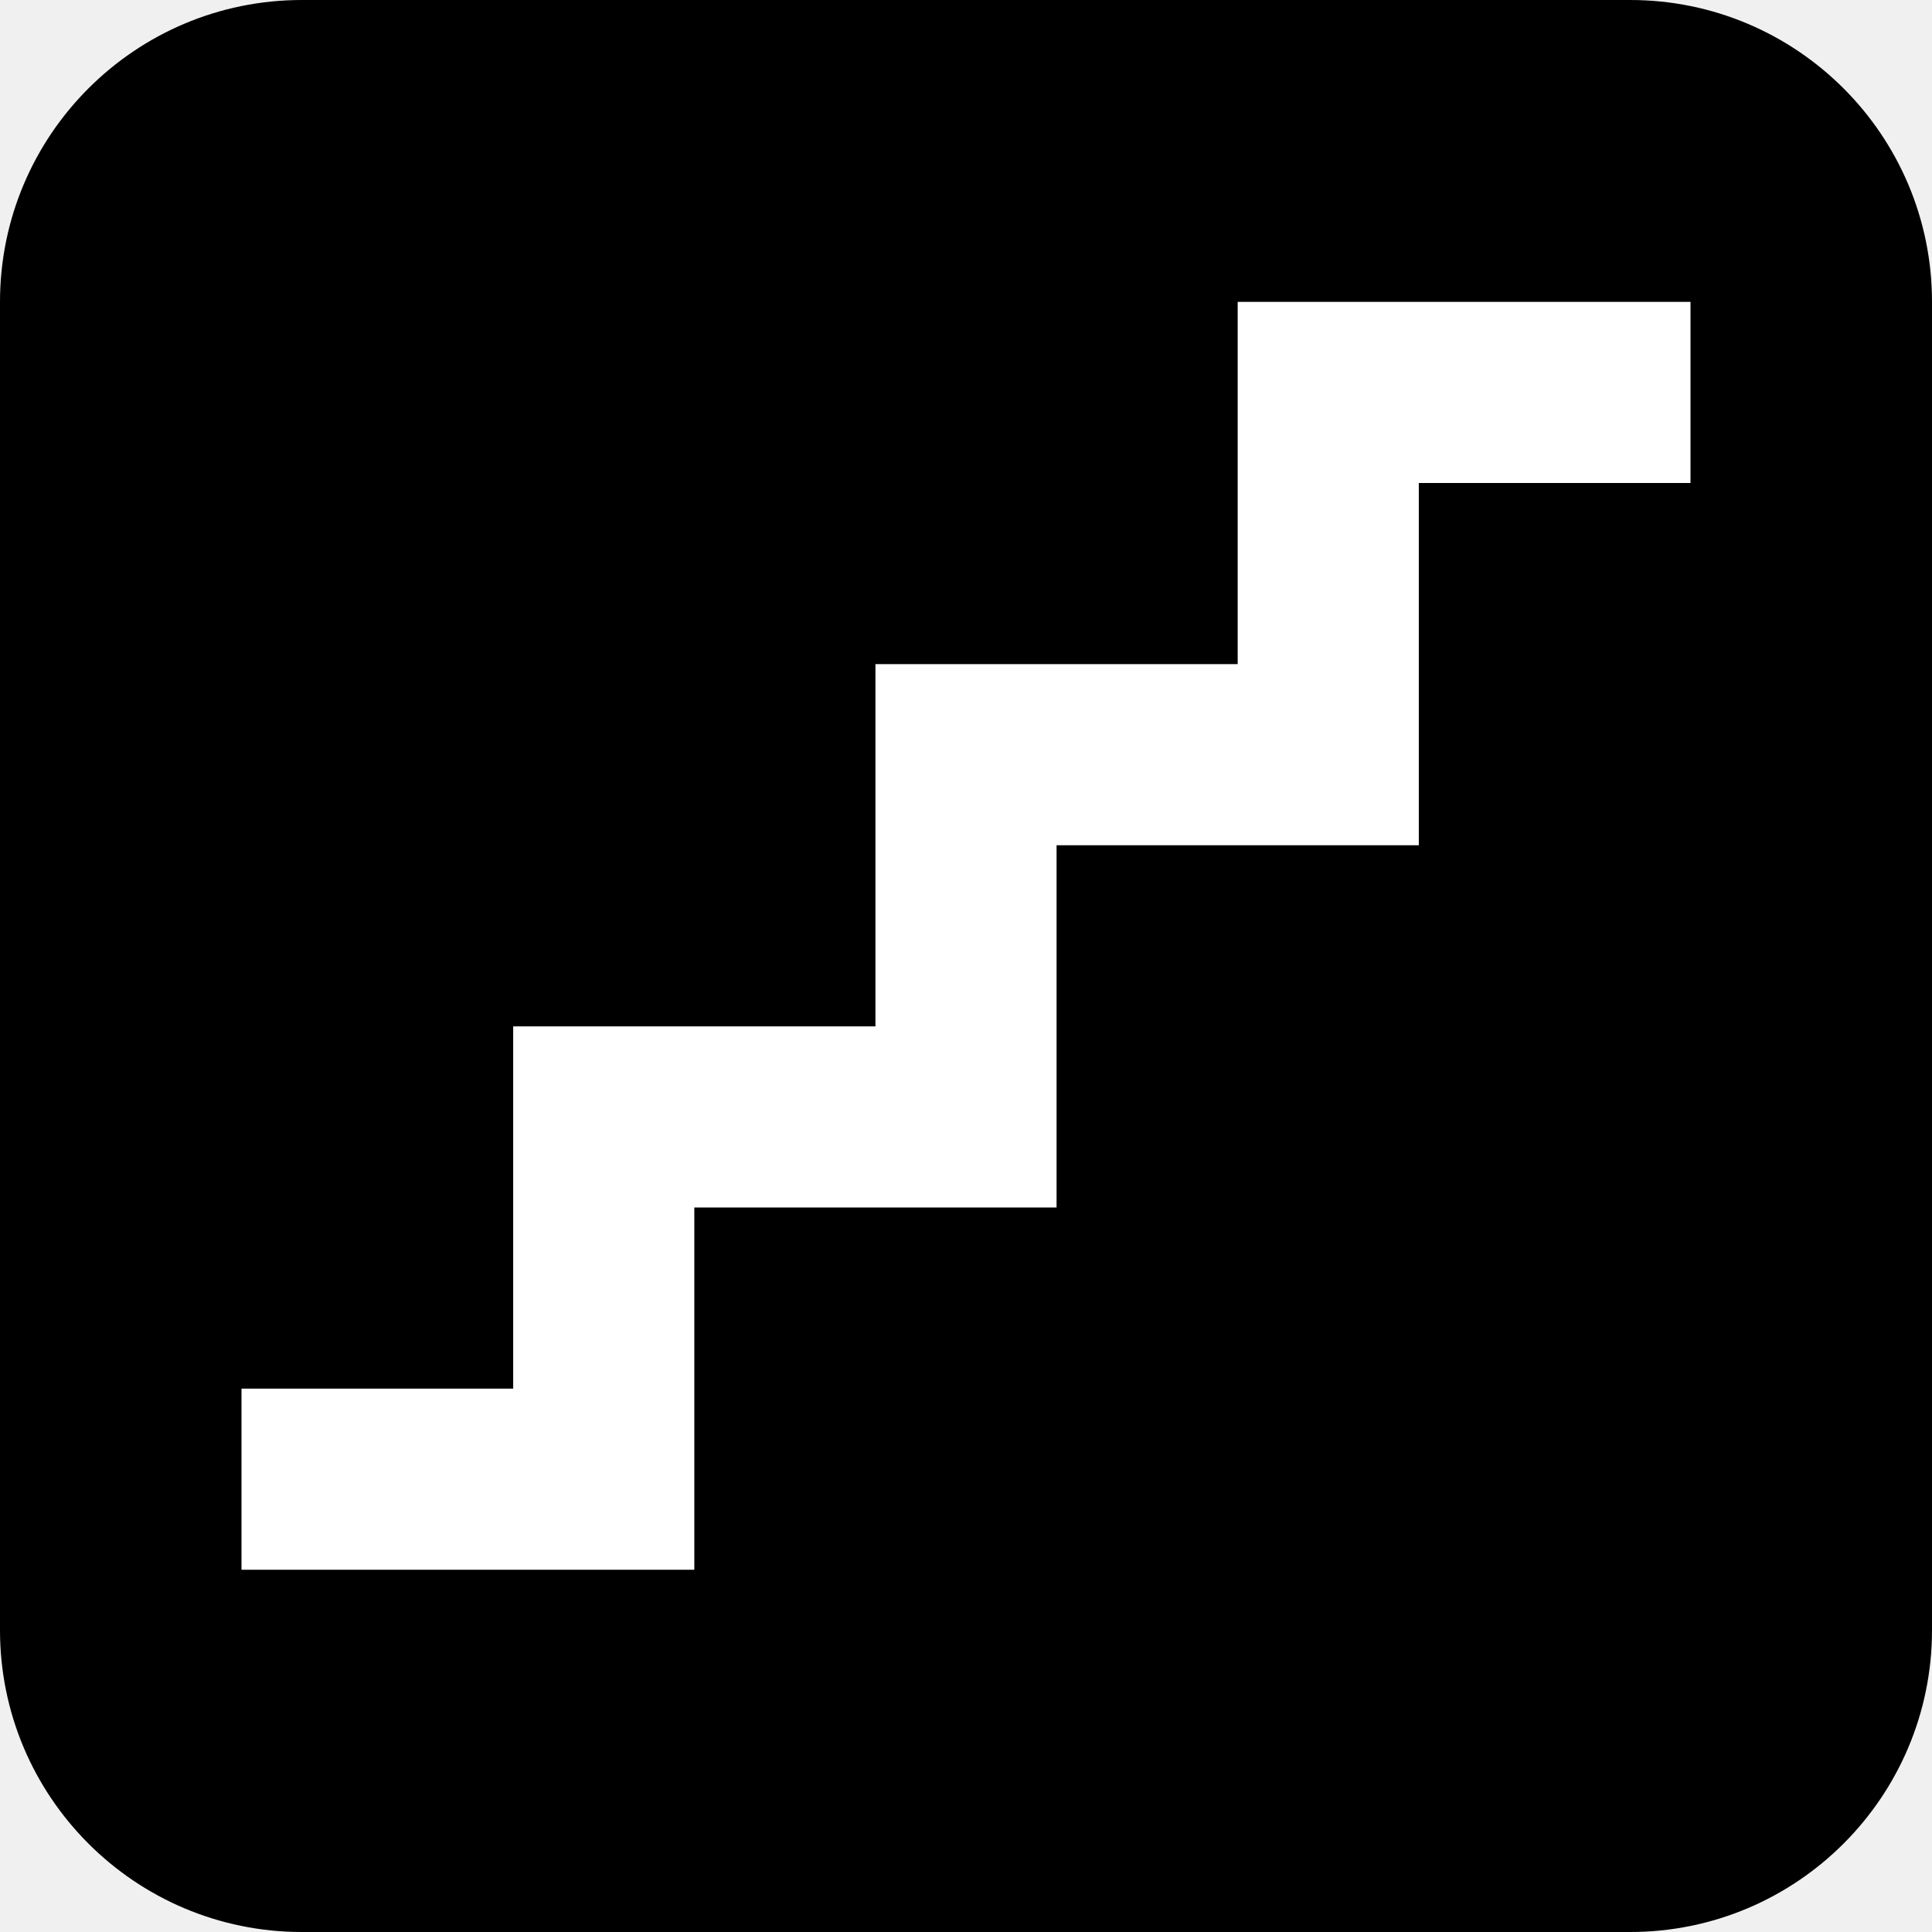
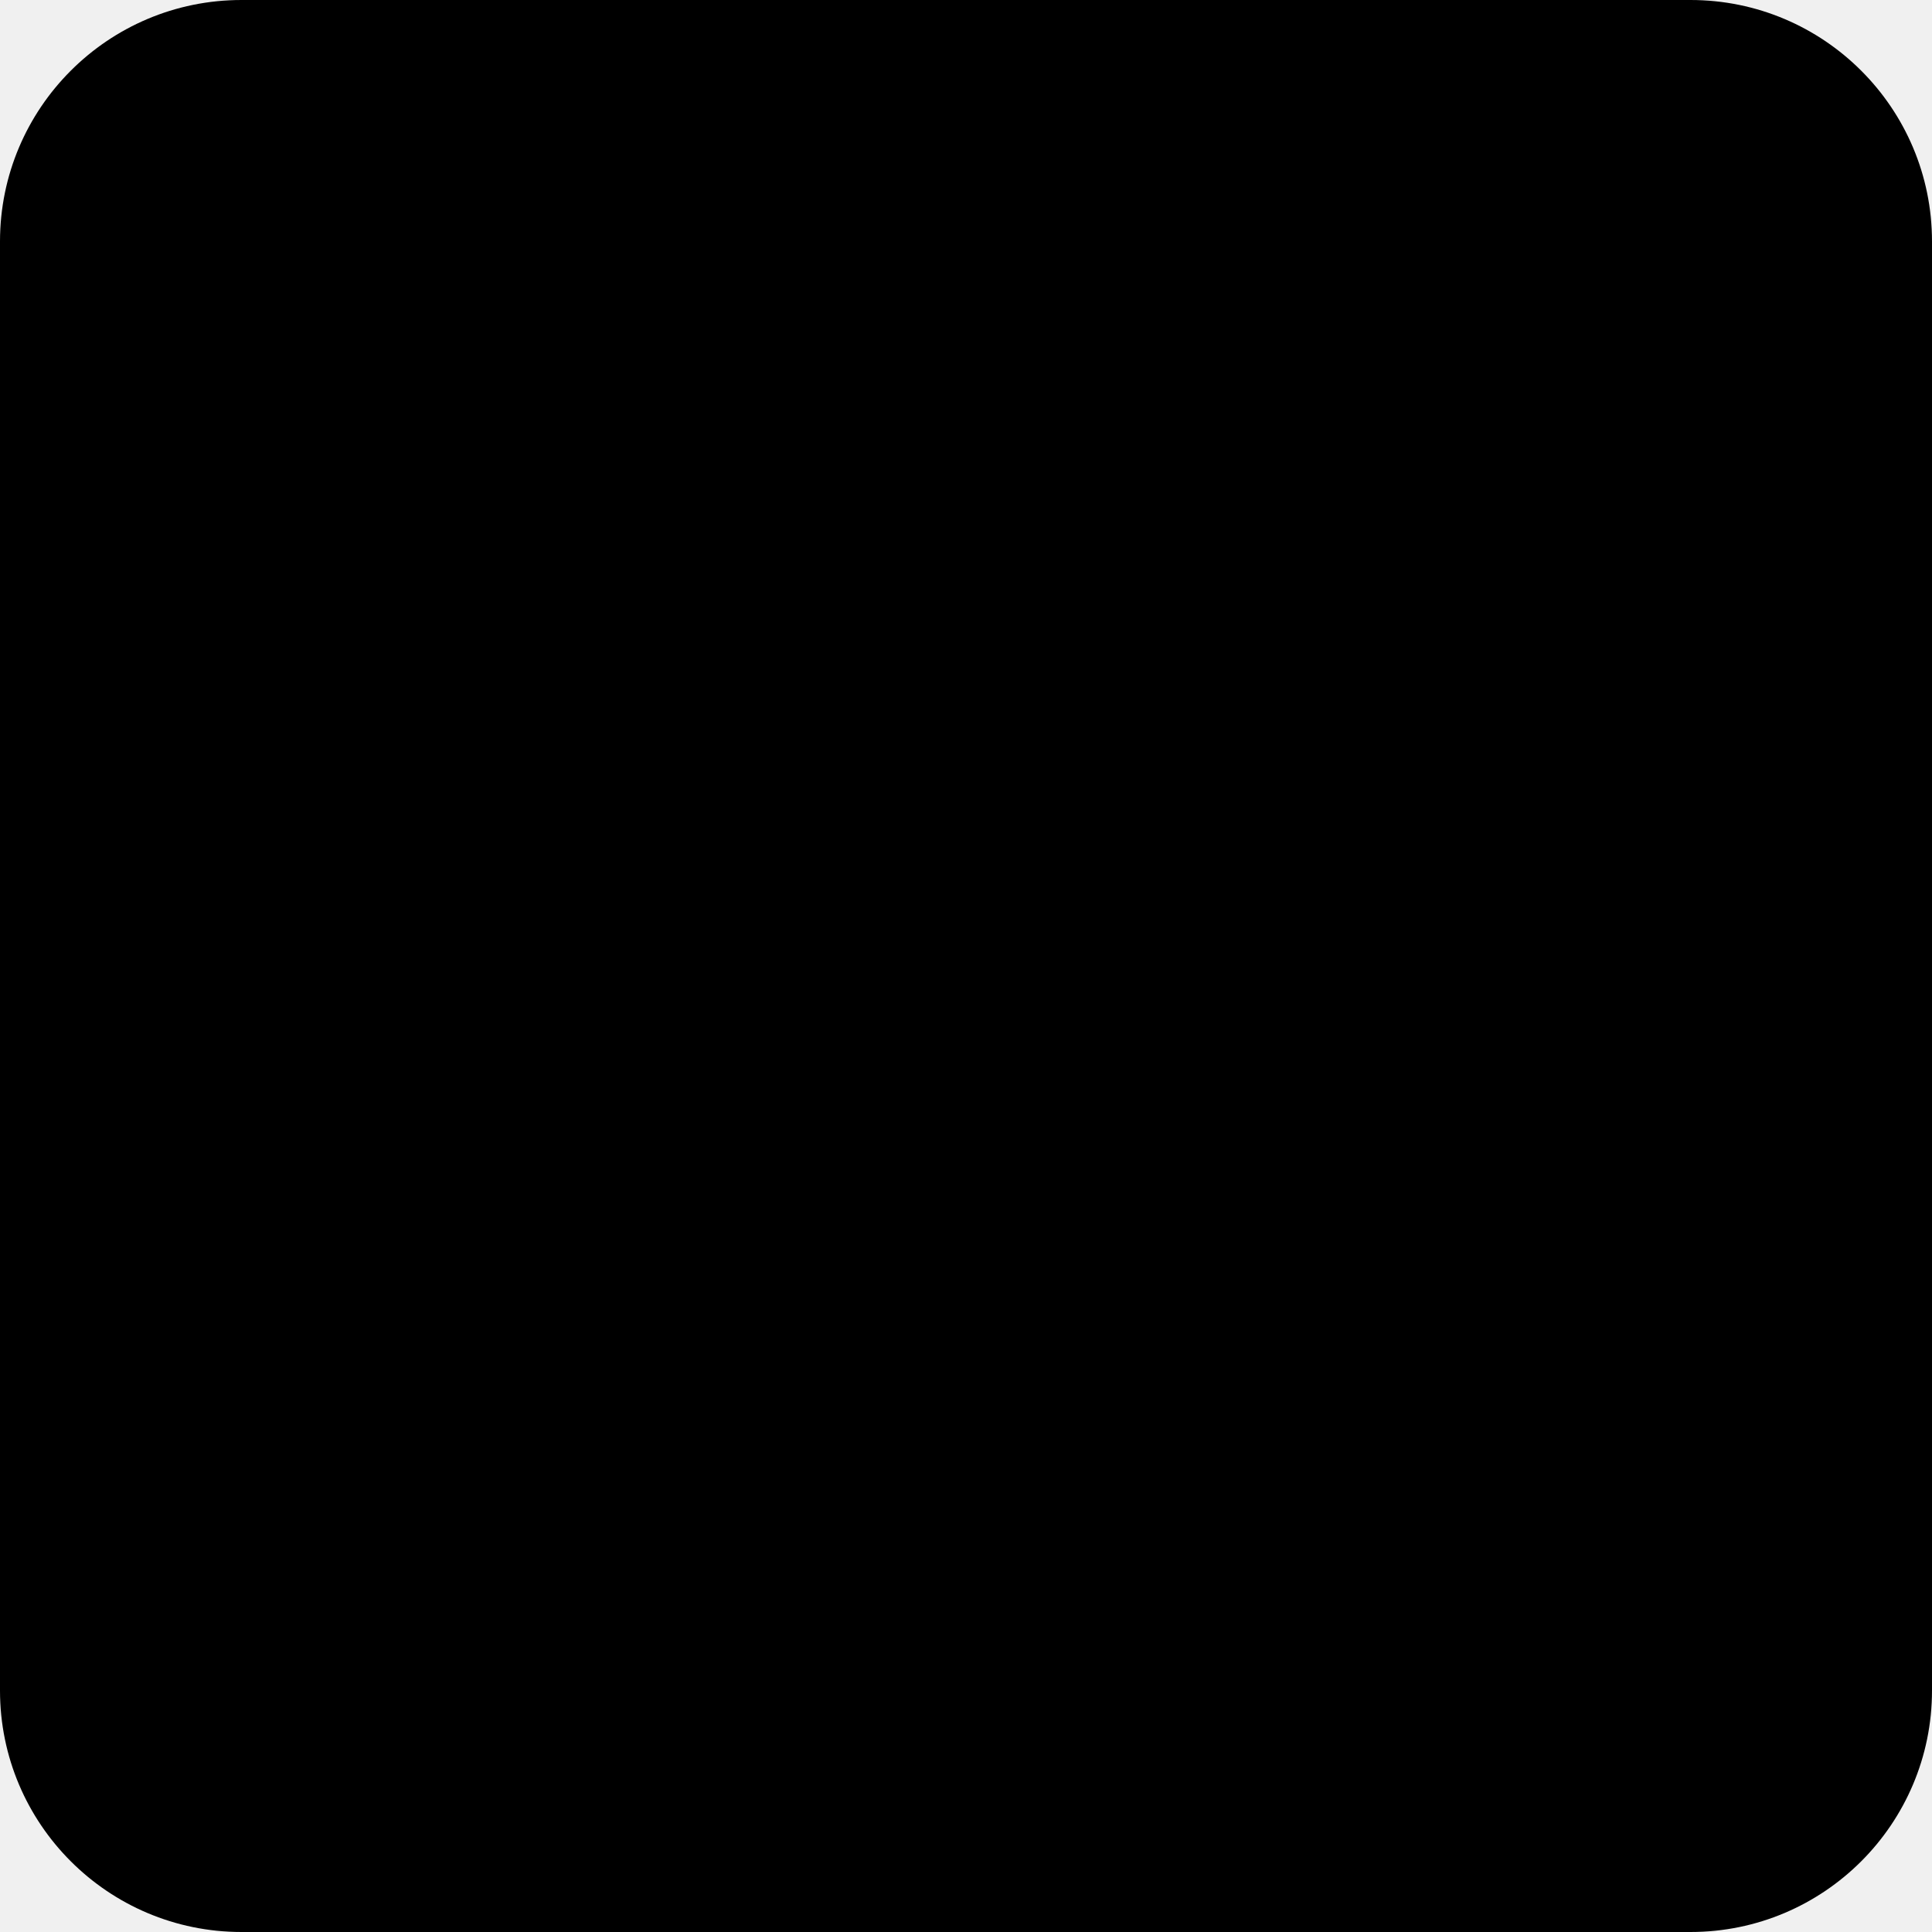
<svg xmlns="http://www.w3.org/2000/svg" viewBox="0 0 64 64">
-   <rect width="64" height="64" rx="10" fill="oklch(0.34 0.159 262.4)" />
-   <path d="M8 49h12V37h12V25h12V13h12" fill="none" stroke="white" stroke-width="6" stroke-linejoin="miter" />
+   <rect width="64" height="64" rx="8" fill="oklch(0.978 0.006 75)" />
+   <path d="M6 55h52" fill="none" stroke="oklch(0.215 0.014 55)" stroke-width="4" />
+   <path d="M8 46h12V34h12V22h12V10h12" fill="none" stroke="oklch(0.505 0.185 32)" stroke-width="7" stroke-linejoin="miter" />
</svg>
